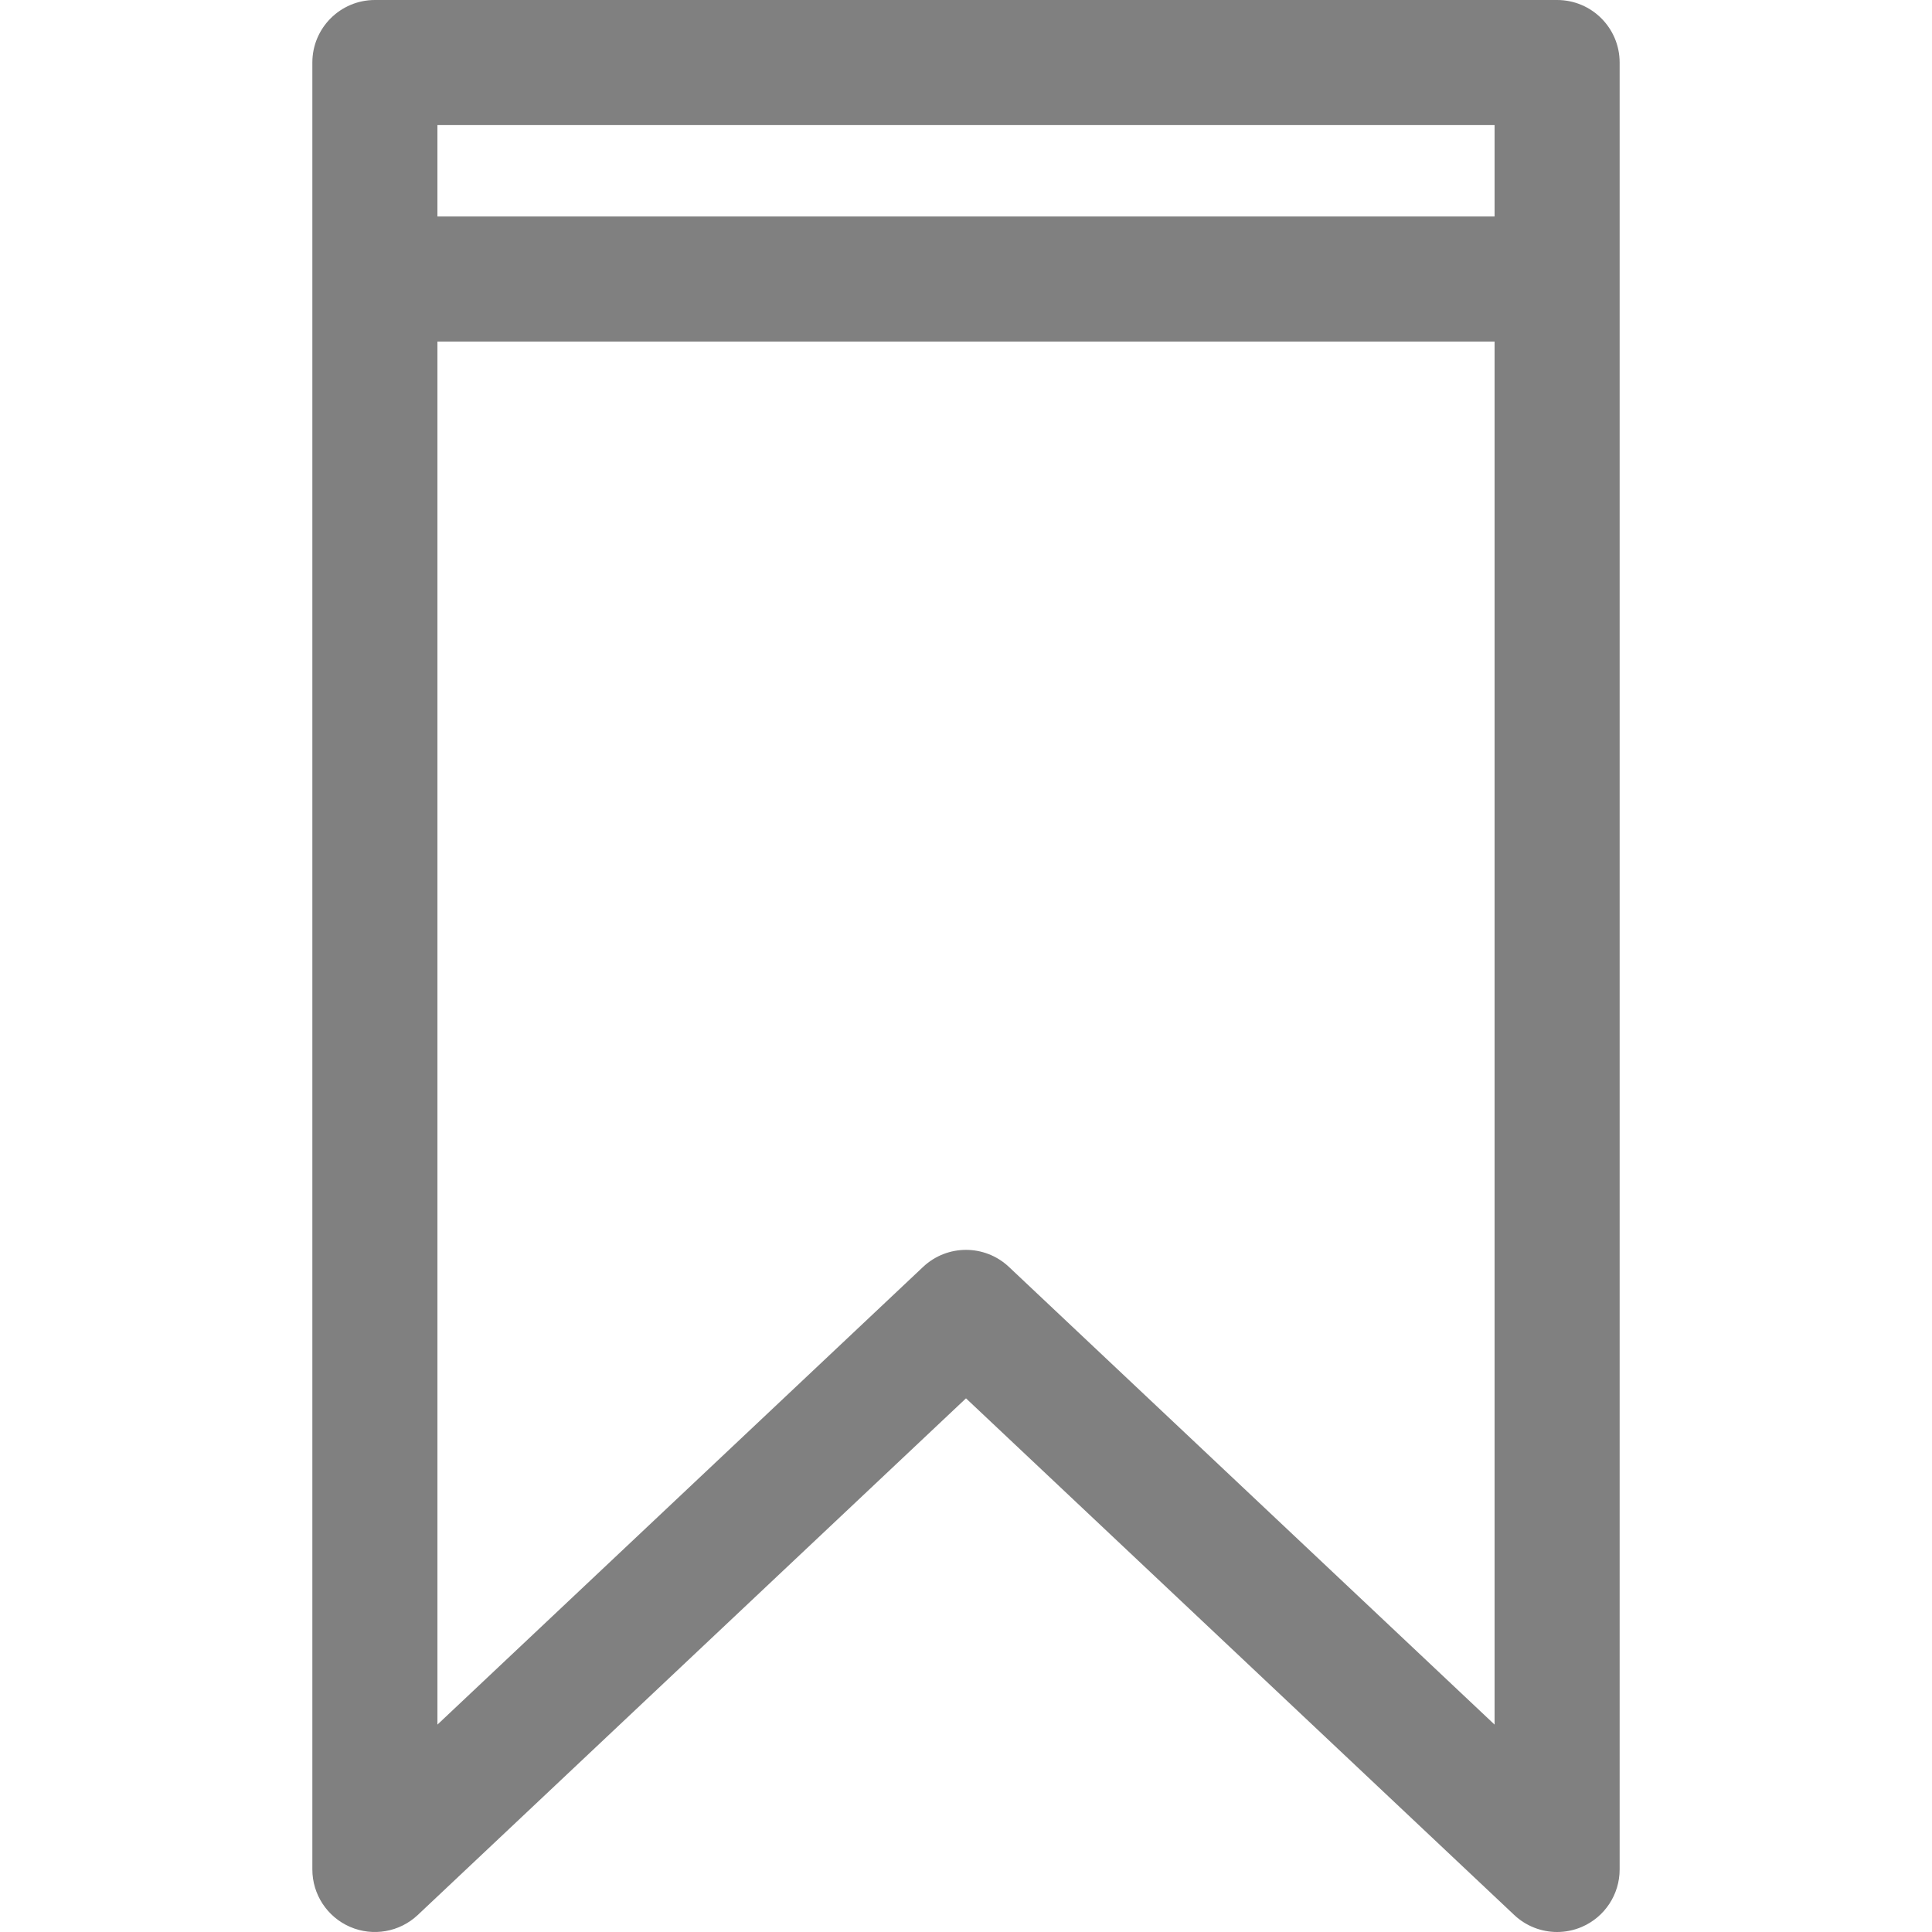
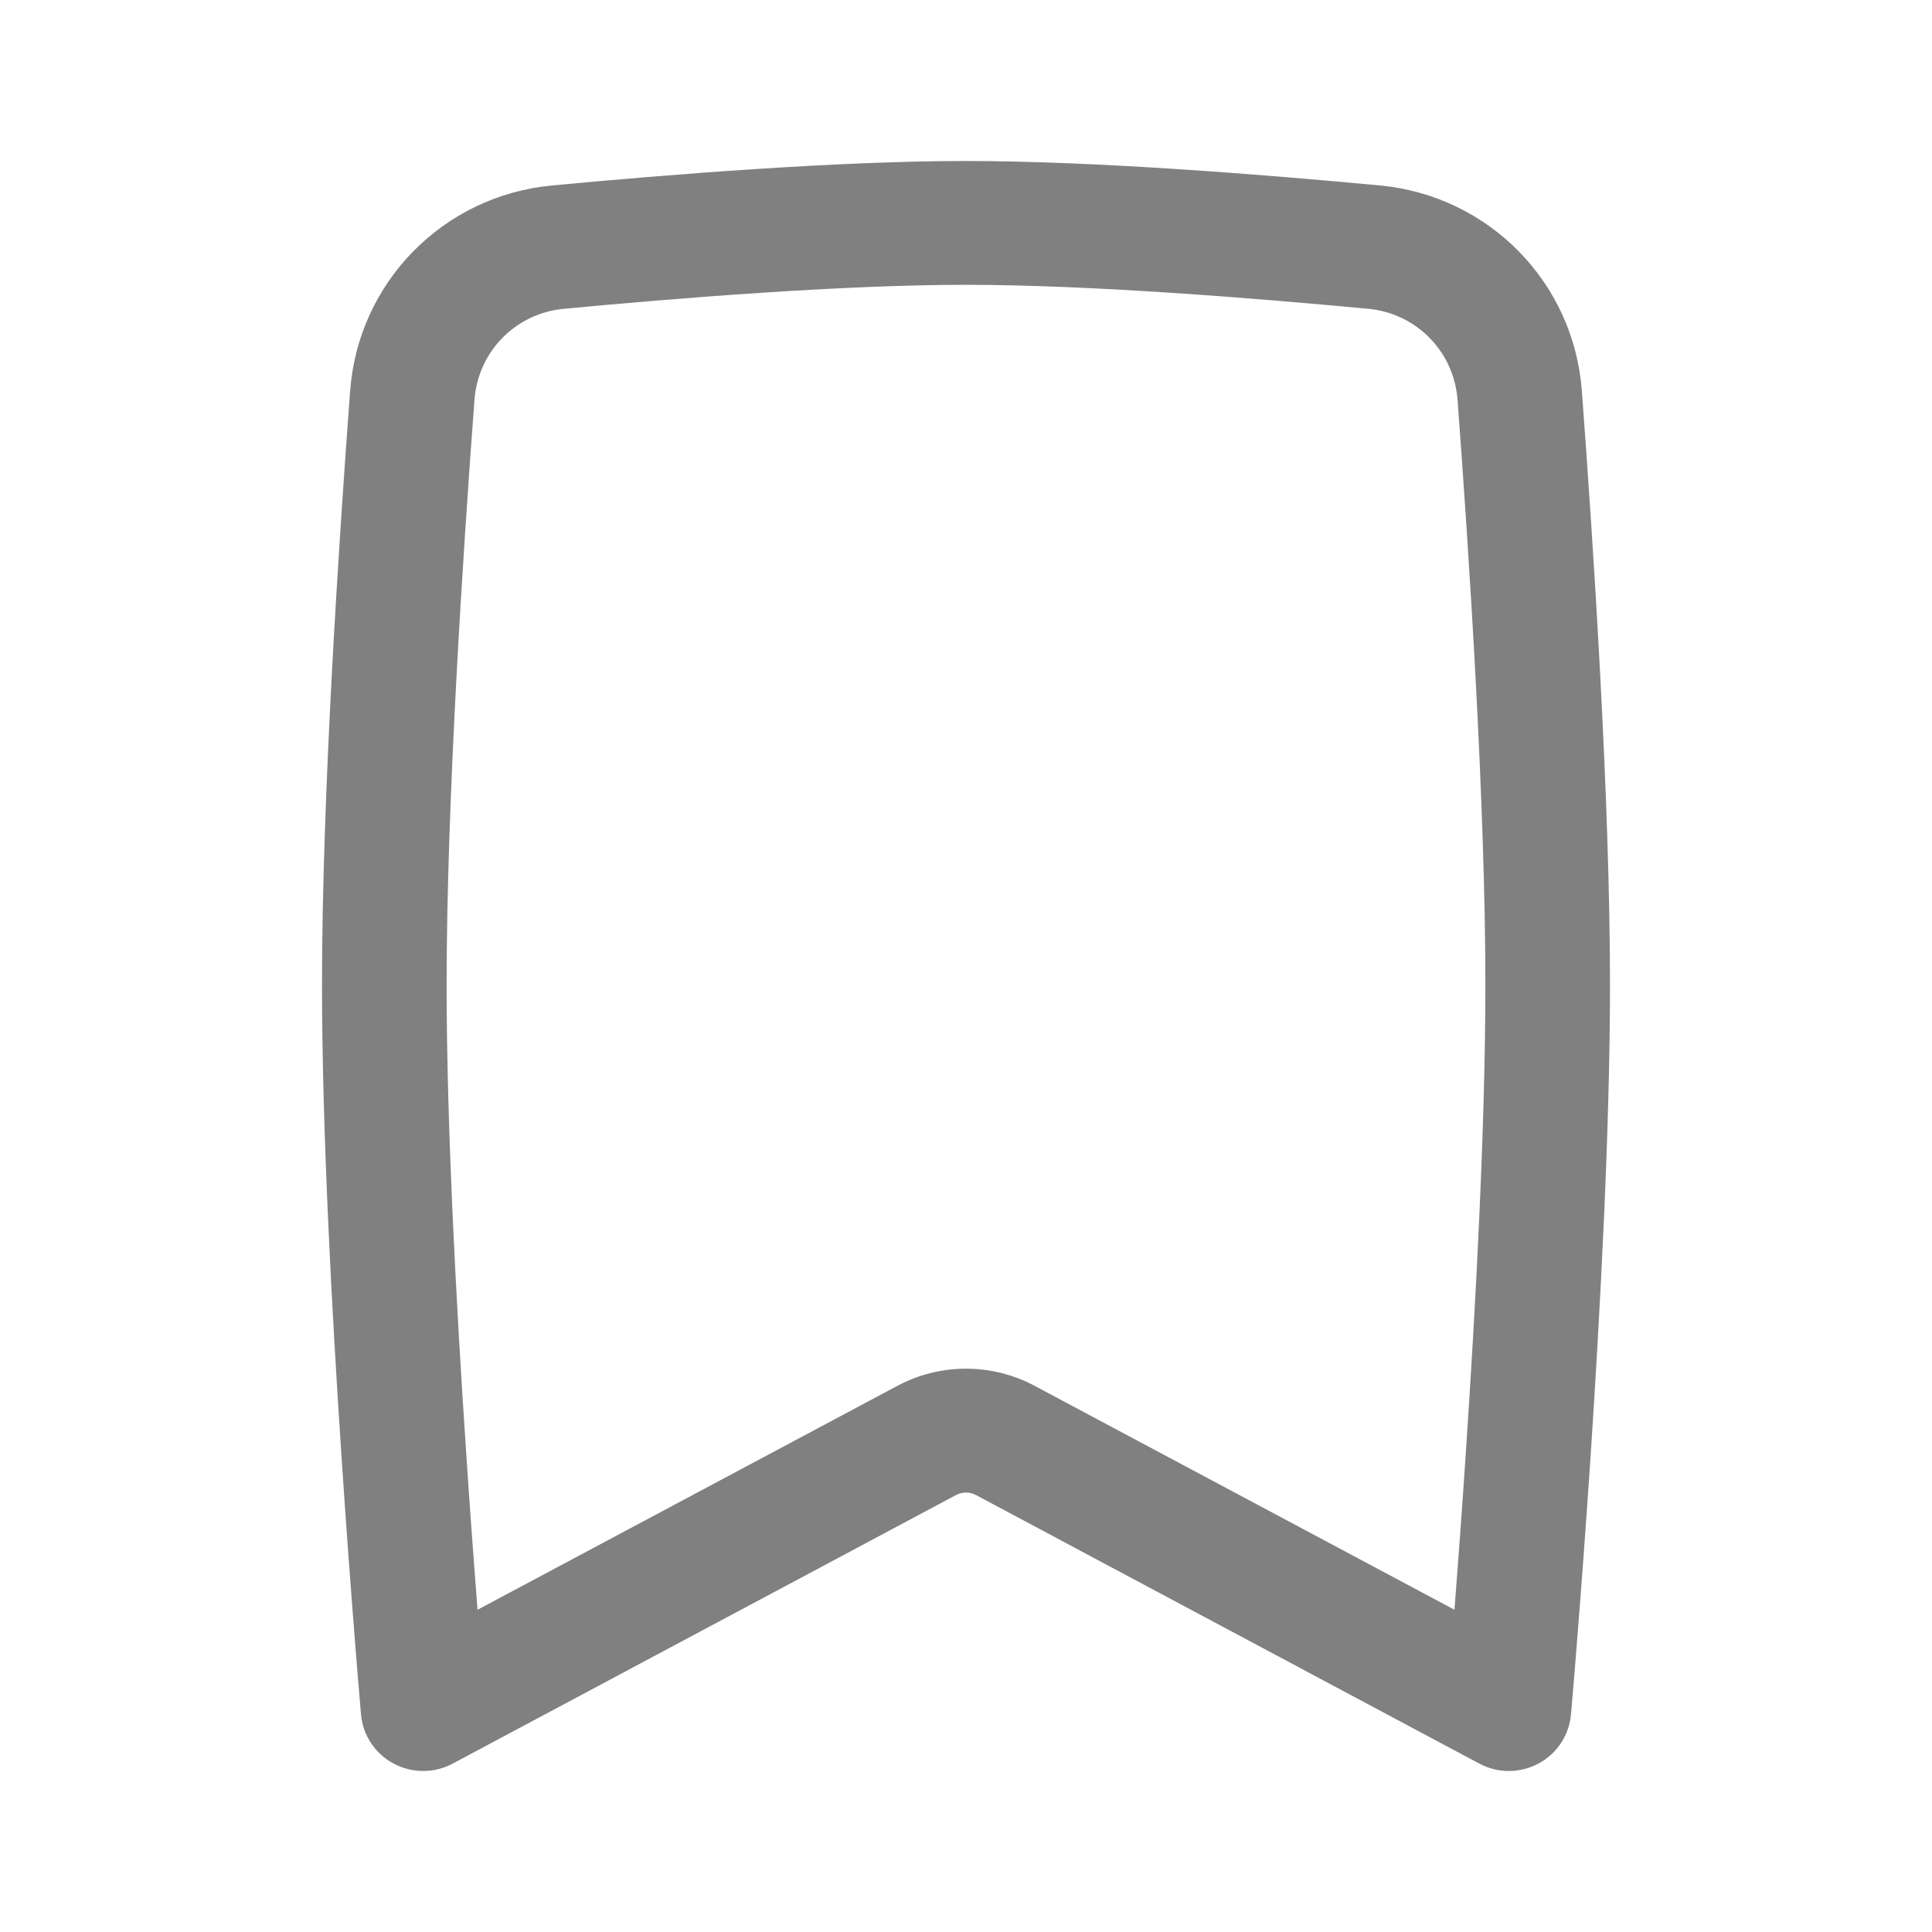
- <svg xmlns="http://www.w3.org/2000/svg" fill="#808080" height="800px" width="800px" version="1.1" id="Capa_1" viewBox="0 0 278.045 278.045" xml:space="preserve">
+ <svg xmlns="http://www.w3.org/2000/svg" width="800px" height="800px" viewBox="0 0 24 24" fill="none">
  <g id="SVGRepo_bgCarrier" stroke-width="0" />
  <g id="SVGRepo_tracerCarrier" stroke-linecap="round" stroke-linejoin="round" />
  <g id="SVGRepo_iconCarrier">
-     <g>
-       <path d="M224.093,0H53.952c-4.971,0-9,4.029-9,9v260.045c0,3.592,2.136,6.839,5.433,8.263c3.298,1.425,7.126,0.75,9.74-1.713 l78.897-74.352l78.897,74.352c1.704,1.605,3.923,2.45,6.175,2.45c1.203,0,2.417-0.241,3.565-0.737 c3.297-1.423,5.433-4.671,5.433-8.263V9C233.093,4.029,229.064,0,224.093,0z M215.093,18v13.158H62.952V18H215.093z M145.196,182.326c-1.733-1.633-3.953-2.45-6.173-2.45s-4.439,0.817-6.173,2.45l-69.897,65.871V49.158h152.141v199.039 L145.196,182.326z" />
-     </g>
+     <path fill-rule="evenodd" clip-rule="evenodd" d="M6.857 2.304C8.292 2.169 10.398 2 12 2C13.602 2 15.708 2.169 17.143 2.304C18.498 2.432 19.549 3.51 19.65 4.852C19.792 6.749 20 9.908 20 12.237C20 14.022 19.878 16.291 19.758 18.104C19.697 19.012 19.637 19.81 19.591 20.381C19.569 20.666 19.55 20.895 19.536 21.053L19.521 21.234L19.515 21.297L19.515 21.298C19.515 21.298 19.515 21.298 18.744 21.231L19.515 21.298C19.493 21.555 19.341 21.785 19.112 21.907C18.883 22.03 18.607 22.031 18.378 21.909L12.122 18.571C12.046 18.531 11.954 18.531 11.878 18.571L5.622 21.909C5.393 22.031 5.117 22.03 4.888 21.907C4.659 21.785 4.507 21.555 4.485 21.298L5.256 21.231C4.485 21.298 4.485 21.298 4.485 21.298L4.479 21.234L4.464 21.053C4.45 20.895 4.432 20.666 4.409 20.381C4.364 19.81 4.303 19.012 4.243 18.104C4.122 16.291 4 14.022 4 12.237C4 9.908 4.208 6.749 4.35 4.852C4.451 3.51 5.502 2.432 6.857 2.304ZM5.932 19.997L11.146 17.216C11.679 16.931 12.321 16.931 12.854 17.216L18.068 19.997C18.11 19.46 18.161 18.771 18.212 18.002C18.333 16.196 18.452 13.969 18.452 12.237C18.452 9.971 18.248 6.863 18.106 4.966C18.061 4.366 17.594 3.892 16.997 3.836C15.565 3.701 13.523 3.538 12 3.538C10.477 3.538 8.435 3.701 7.003 3.836C6.406 3.892 5.939 4.366 5.894 4.966C5.752 6.863 5.548 9.971 5.548 12.237C5.548 13.969 5.667 16.196 5.788 18.002C5.839 18.771 5.89 19.46 5.932 19.997Z" fill="#808080" />
  </g>
</svg>
